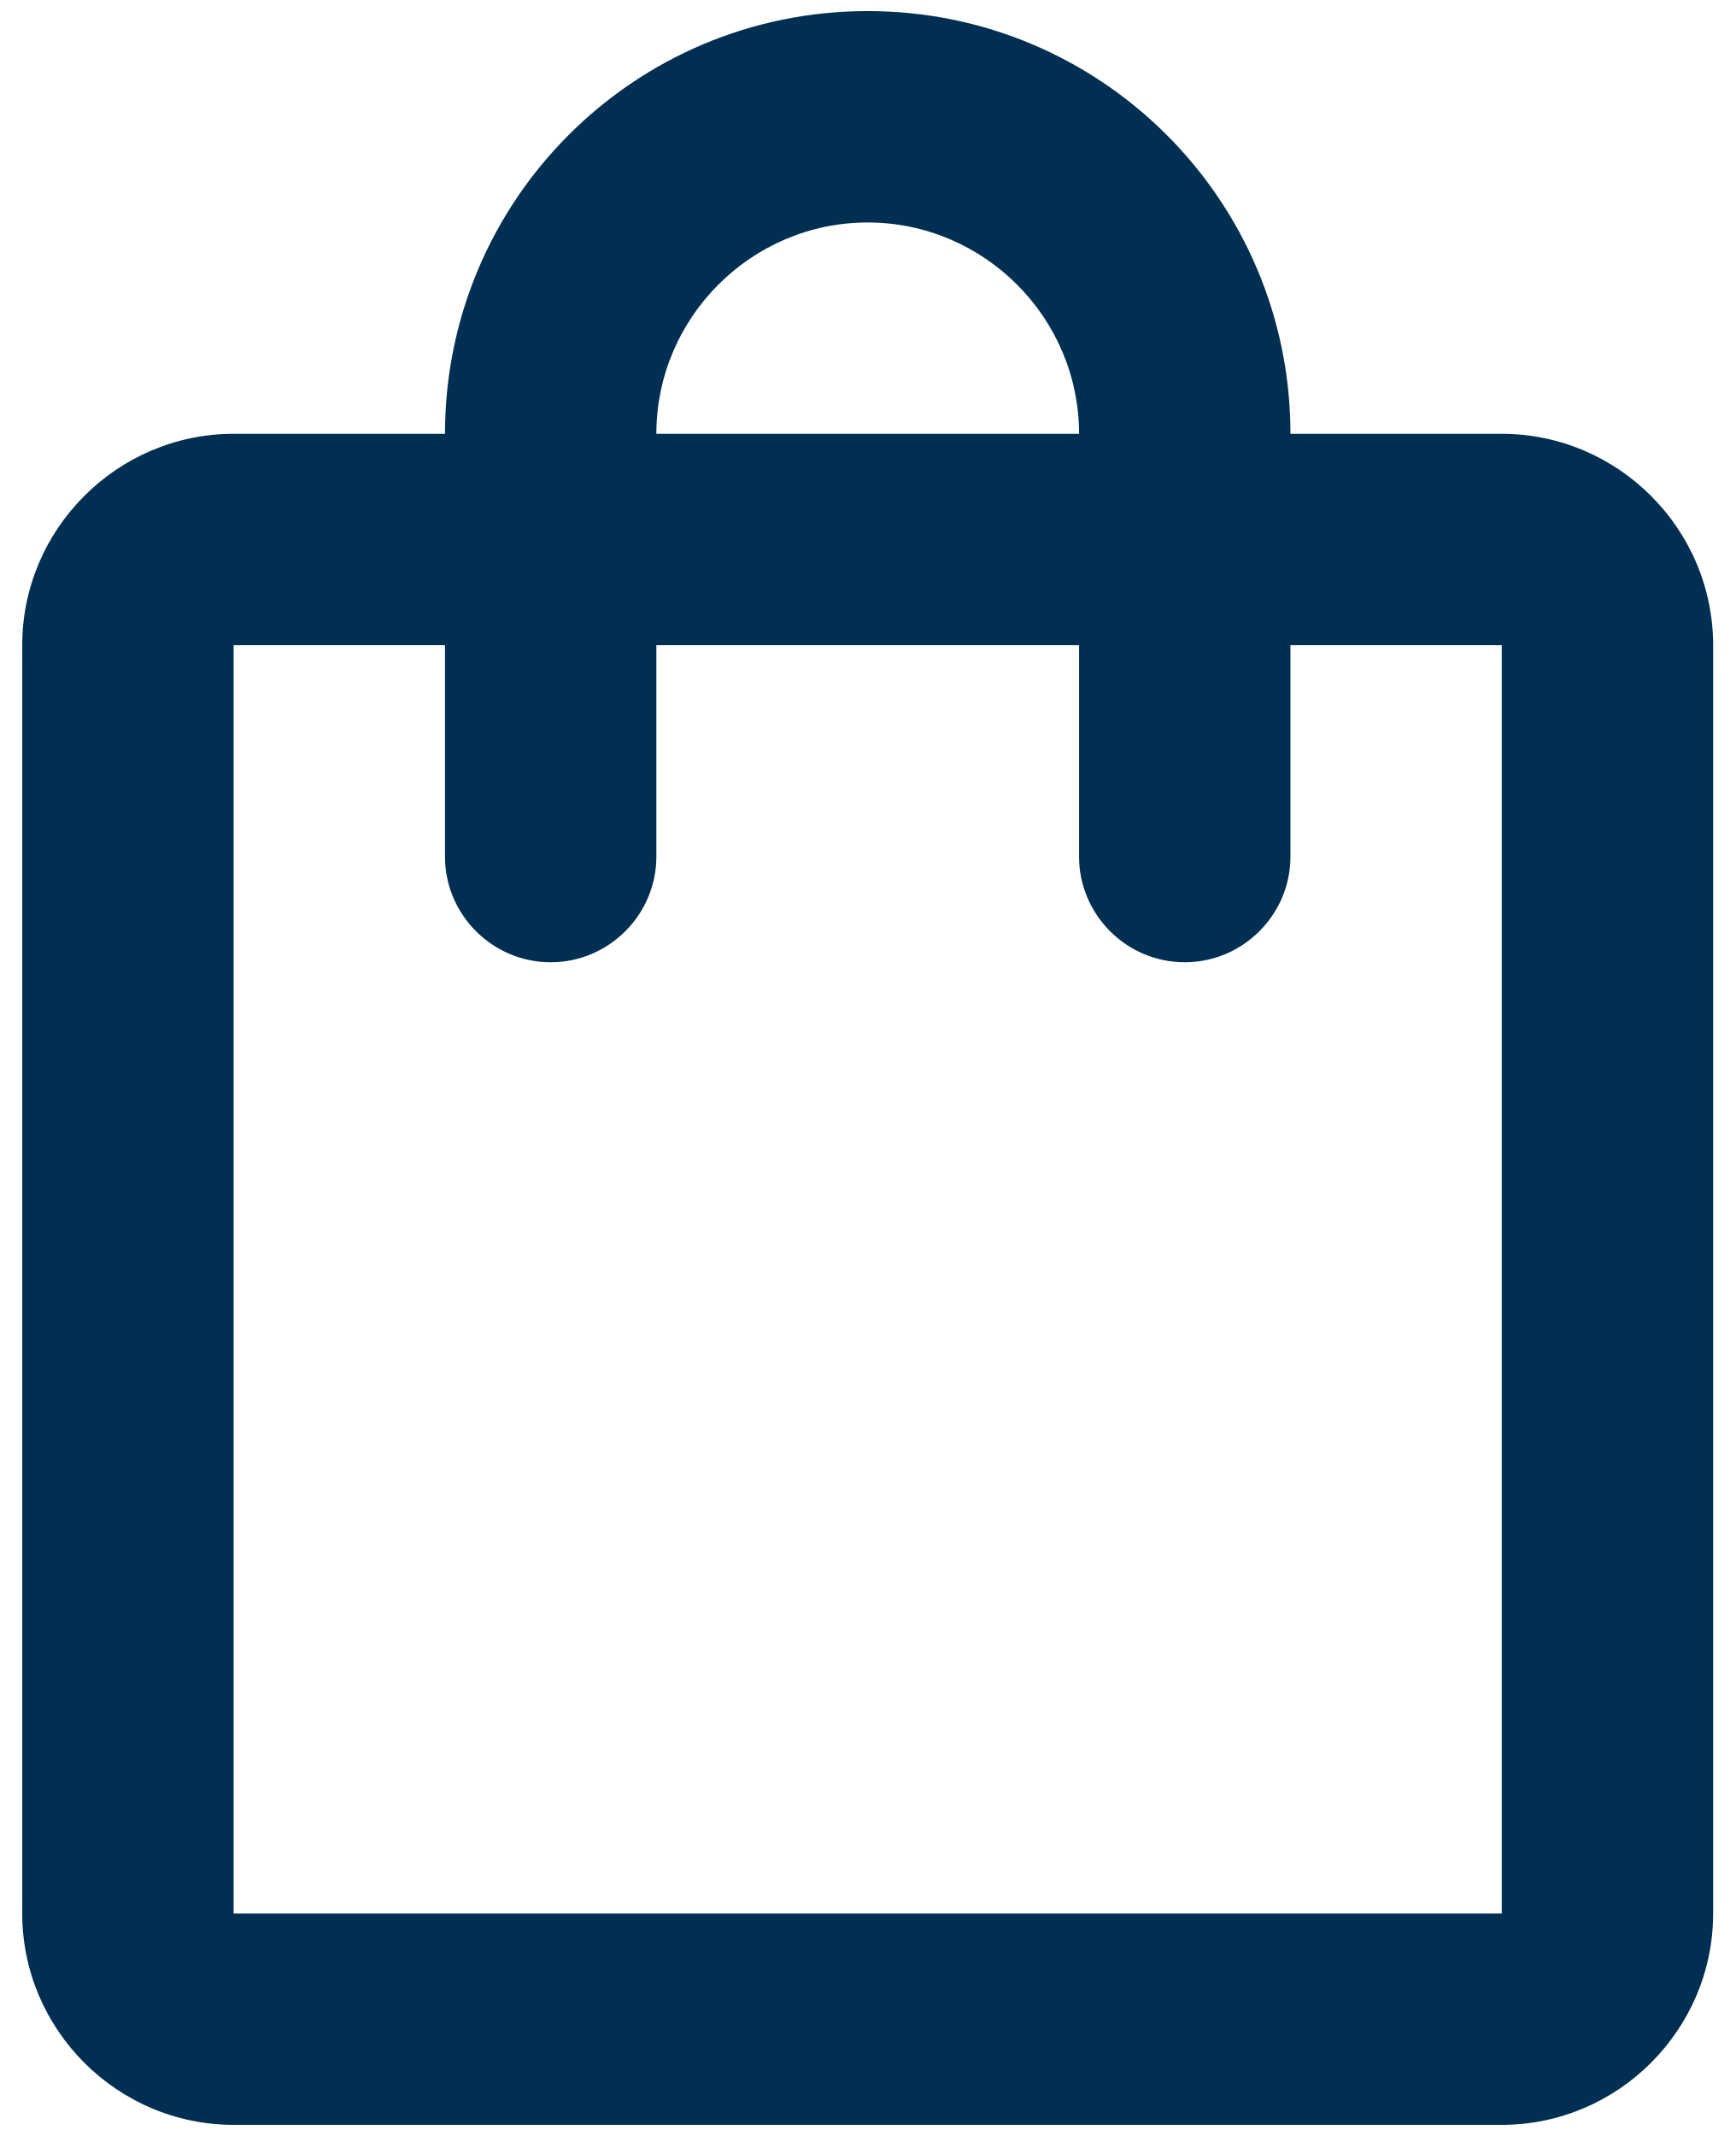
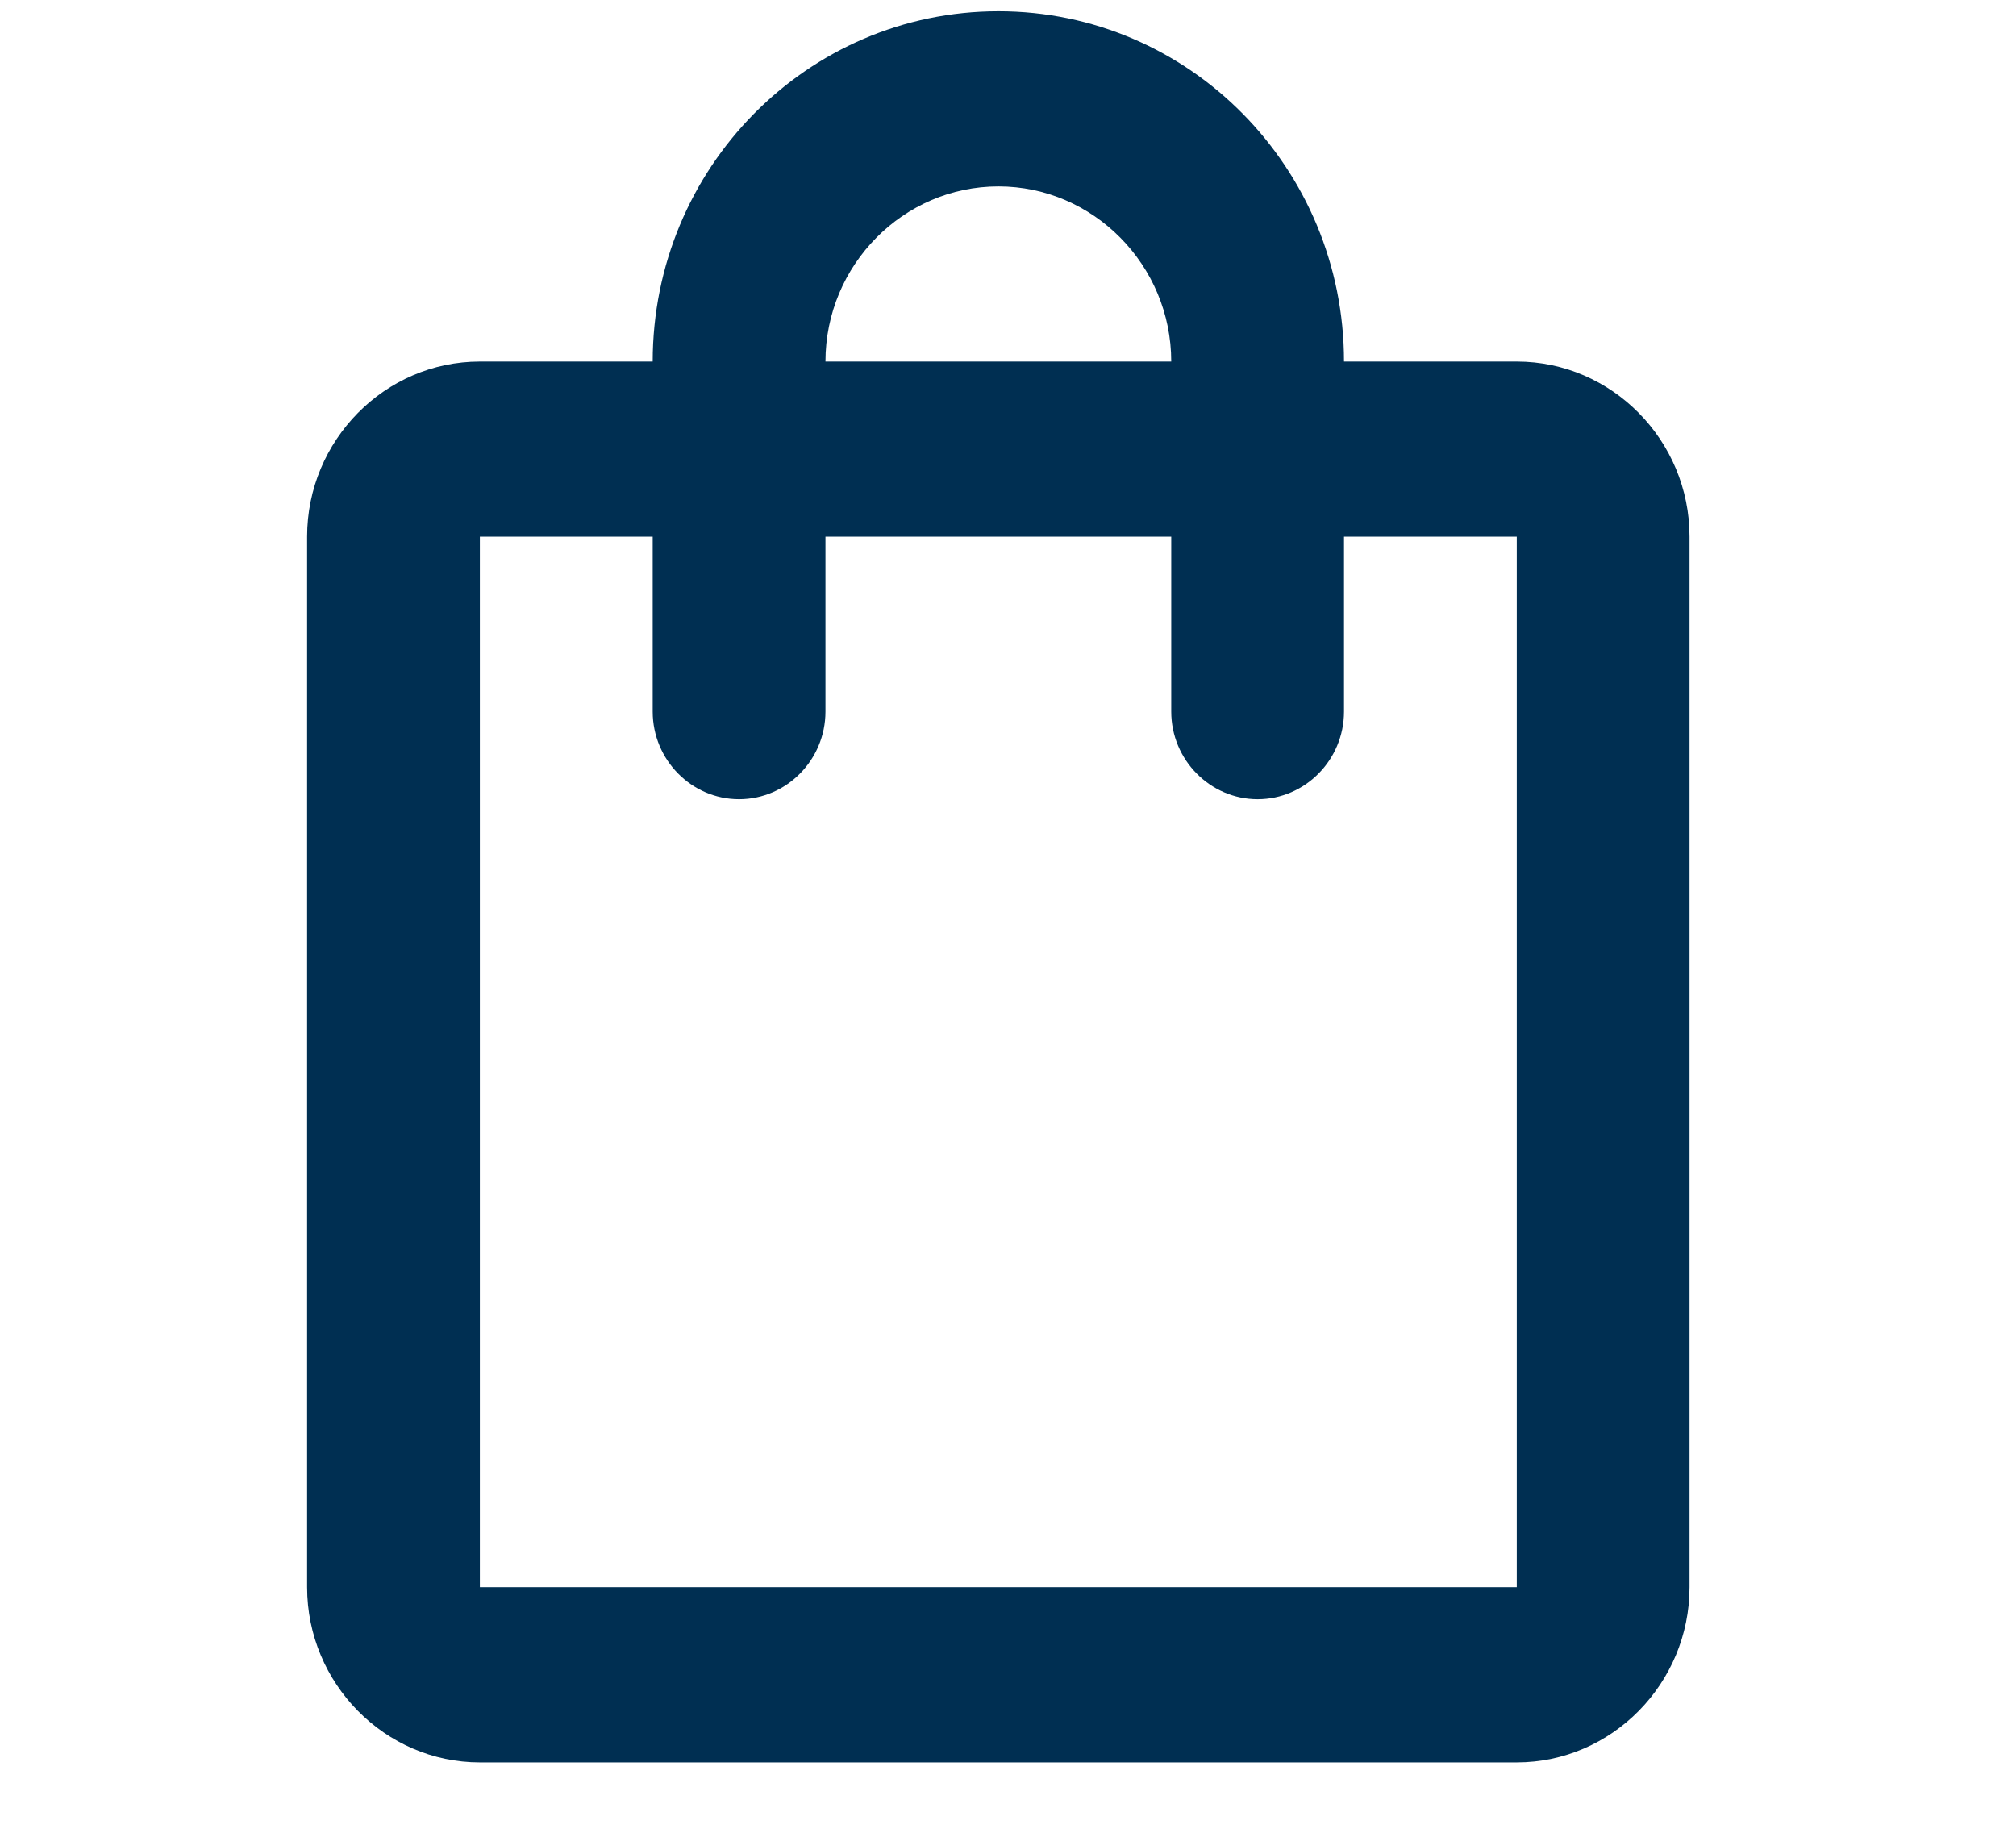
- <svg xmlns="http://www.w3.org/2000/svg" width="26" height="32" viewBox="0 0 26 32" fill="none">
-   <path d="M22.5 6.499H19.334C19.334 3 16.499 0.166 13 0.166C9.501 0.166 6.667 3 6.667 6.499H3.5C1.758 6.499 0.333 7.924 0.333 9.666V28.666C0.333 30.408 1.758 31.833 3.5 31.833H22.5C24.242 31.833 25.667 30.408 25.667 28.666V9.666C25.667 7.924 24.242 6.499 22.5 6.499ZM13 3.333C14.742 3.333 16.167 4.758 16.167 6.499H9.834C9.834 4.758 11.258 3.333 13 3.333ZM22.5 28.666H3.5V9.666H6.667V12.833C6.667 13.704 7.379 14.416 8.25 14.416C9.121 14.416 9.834 13.704 9.834 12.833V9.666H16.167V12.833C16.167 13.704 16.879 14.416 17.75 14.416C18.621 14.416 19.334 13.704 19.334 12.833V9.666H22.5V28.666Z" fill="#002F52" />
+ <svg xmlns="http://www.w3.org/2000/svg" width="44" zoomAndPan="magnify" viewBox="0 0 33 30" height="40" preserveAspectRatio="xMidYMid meet" version="1.0">
+   <defs>
+     <clipPath id="780b6879d1">
+       <path d="M 5 0 L 27.953 0 L 27.953 29 L 5 29 Z M 5 0 " clip-rule="nonzero" />
+     </clipPath>
+   </defs>
+   <g clip-path="url(#780b6879d1)">
+     <path fill="#002f52" d="M 24.828 5.918 L 22 5.918 C 22 2.75 19.469 0.184 16.344 0.184 C 13.215 0.184 10.684 2.75 10.684 5.918 L 7.855 5.918 C 6.301 5.918 5.027 7.207 5.027 8.785 L 5.027 25.98 C 5.027 27.555 6.301 28.848 7.855 28.848 L 24.828 28.848 C 26.383 28.848 27.656 27.555 27.656 25.98 L 27.656 8.785 C 27.656 7.207 26.383 5.918 24.828 5.918 Z M 16.344 3.051 C 17.898 3.051 19.172 4.34 19.172 5.918 L 13.512 5.918 C 13.512 4.34 14.785 3.051 16.344 3.051 Z M 24.828 25.98 L 7.855 25.98 L 7.855 8.785 L 10.684 8.785 L 10.684 11.648 C 10.684 12.438 11.32 13.082 12.098 13.082 C 12.875 13.082 13.512 12.438 13.512 11.648 L 13.512 8.785 L 19.172 8.785 L 19.172 11.648 C 19.172 12.438 19.809 13.082 20.586 13.082 C 21.363 13.082 22 12.438 22 11.648 L 22 8.785 L 24.828 8.785 Z M 24.828 25.98 " fill-opacity="1" fill-rule="nonzero" />
+   </g>
</svg>
